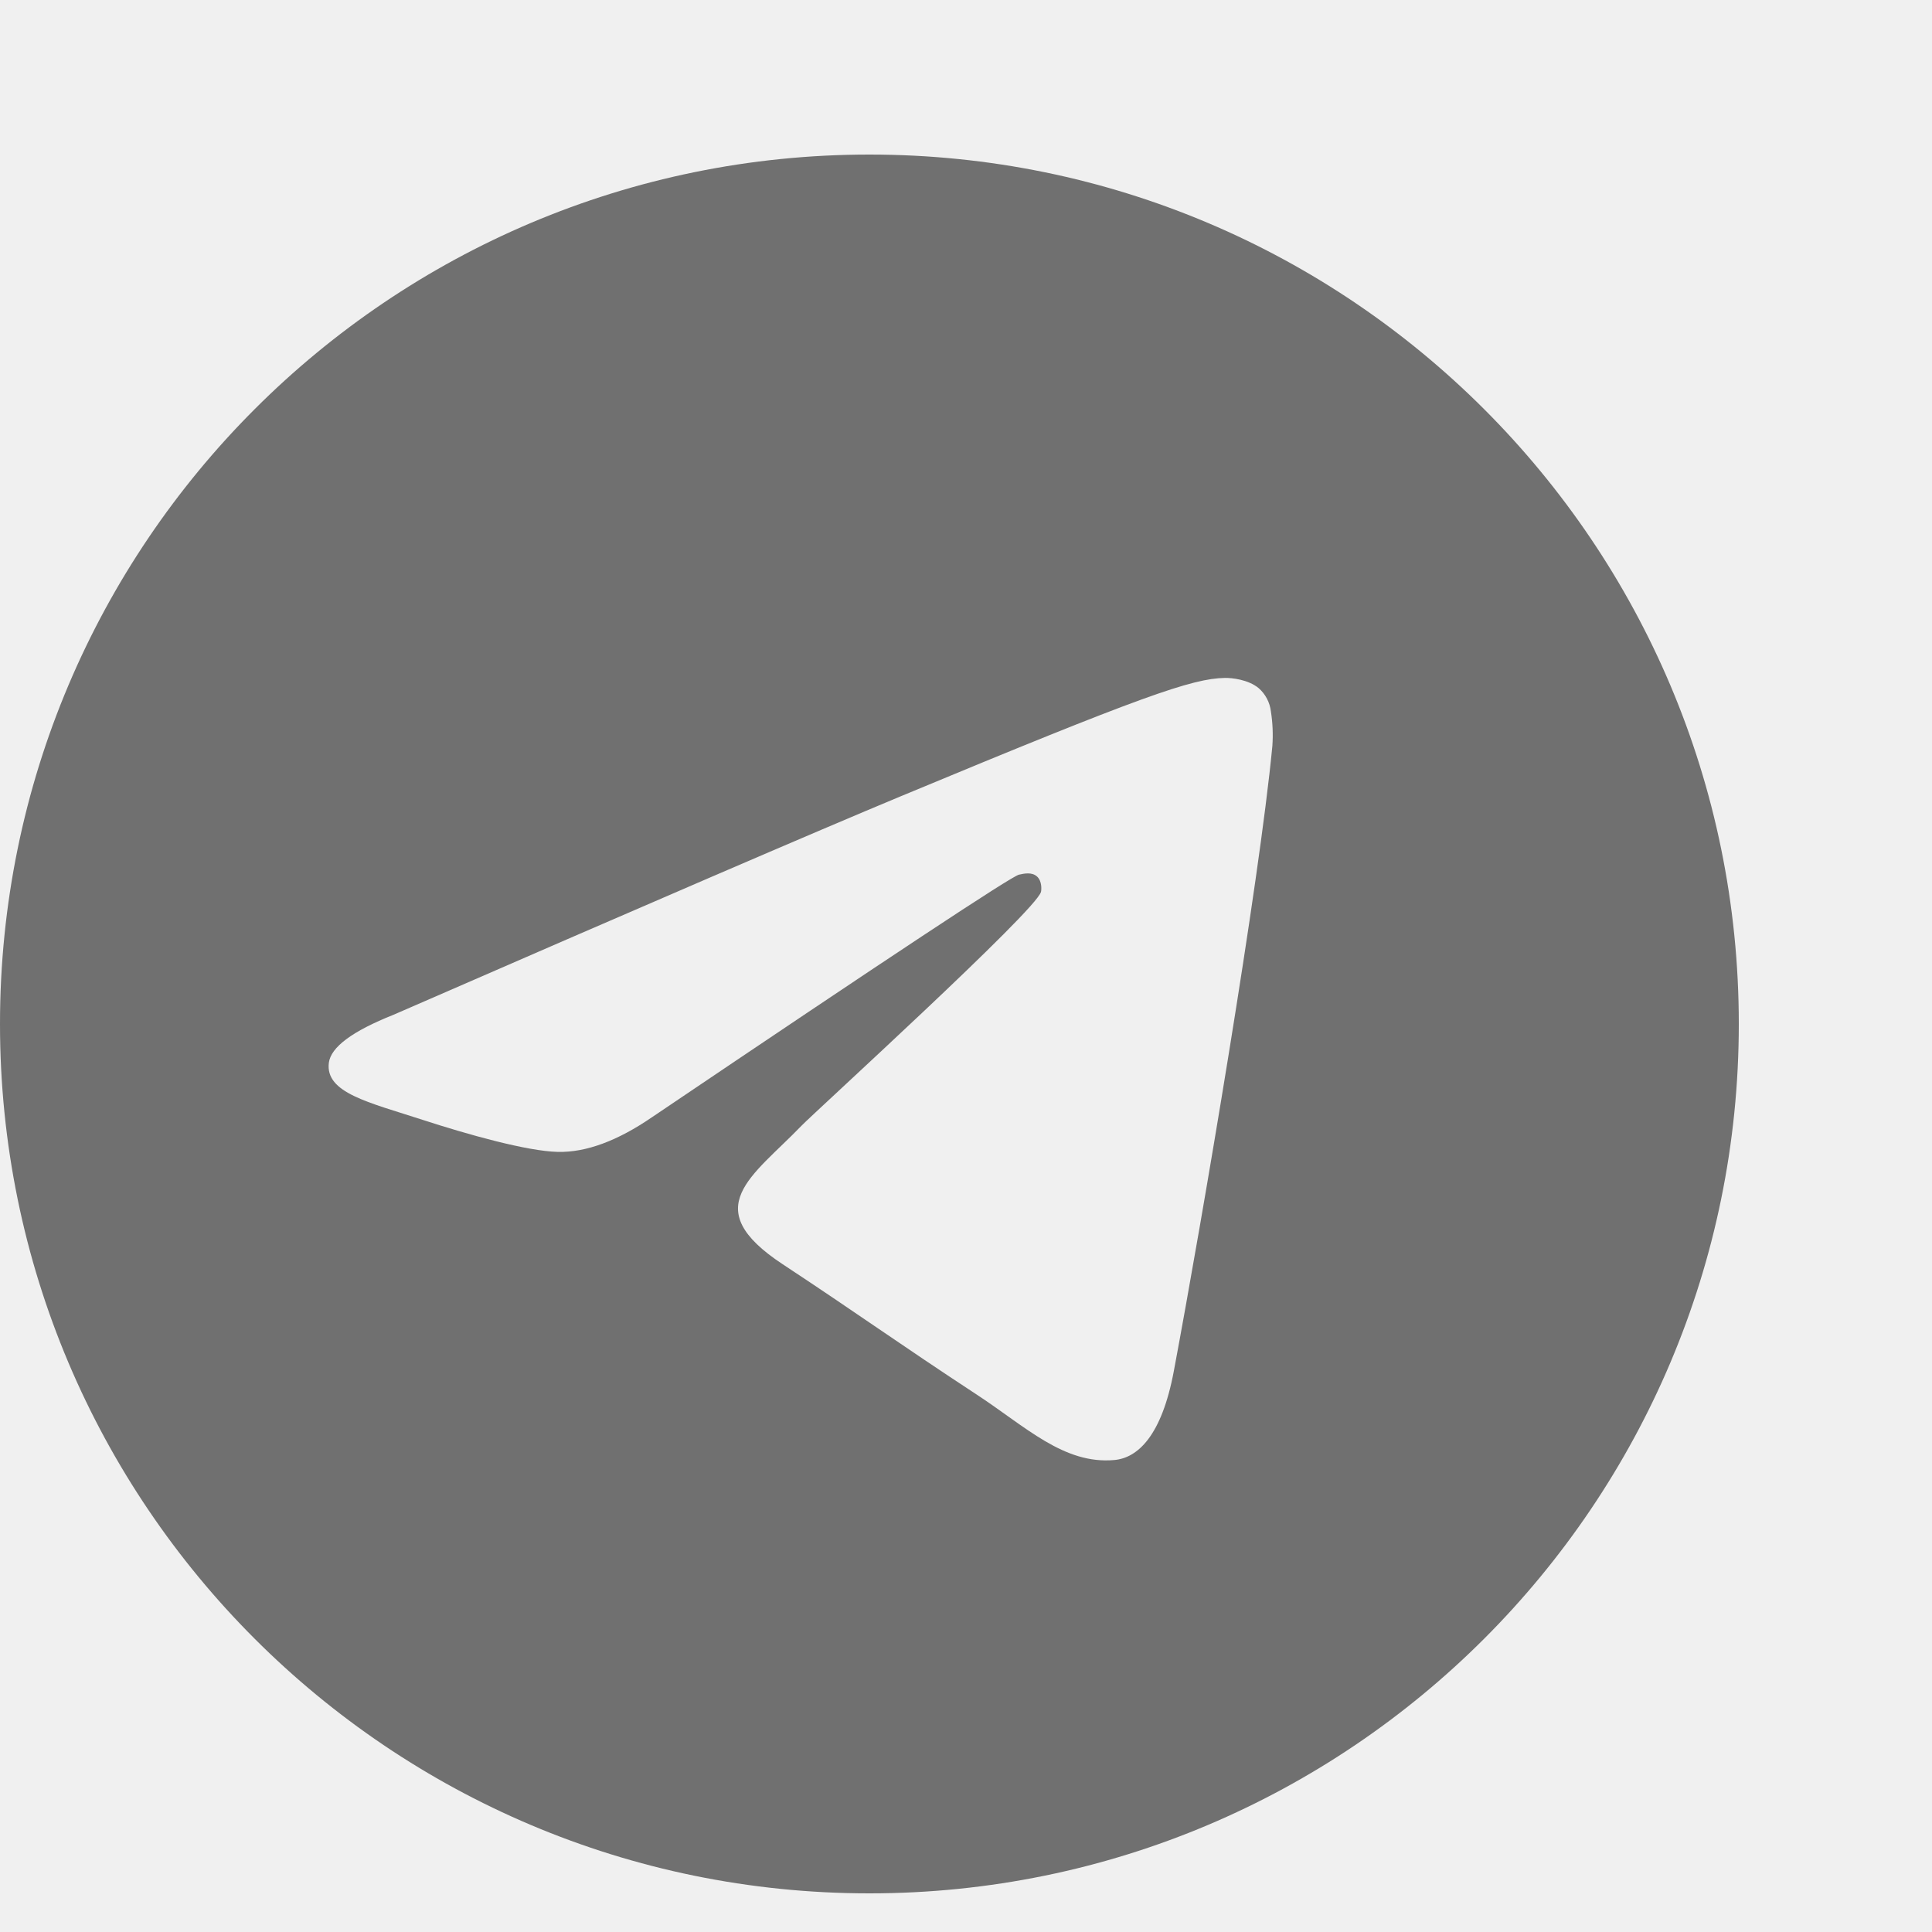
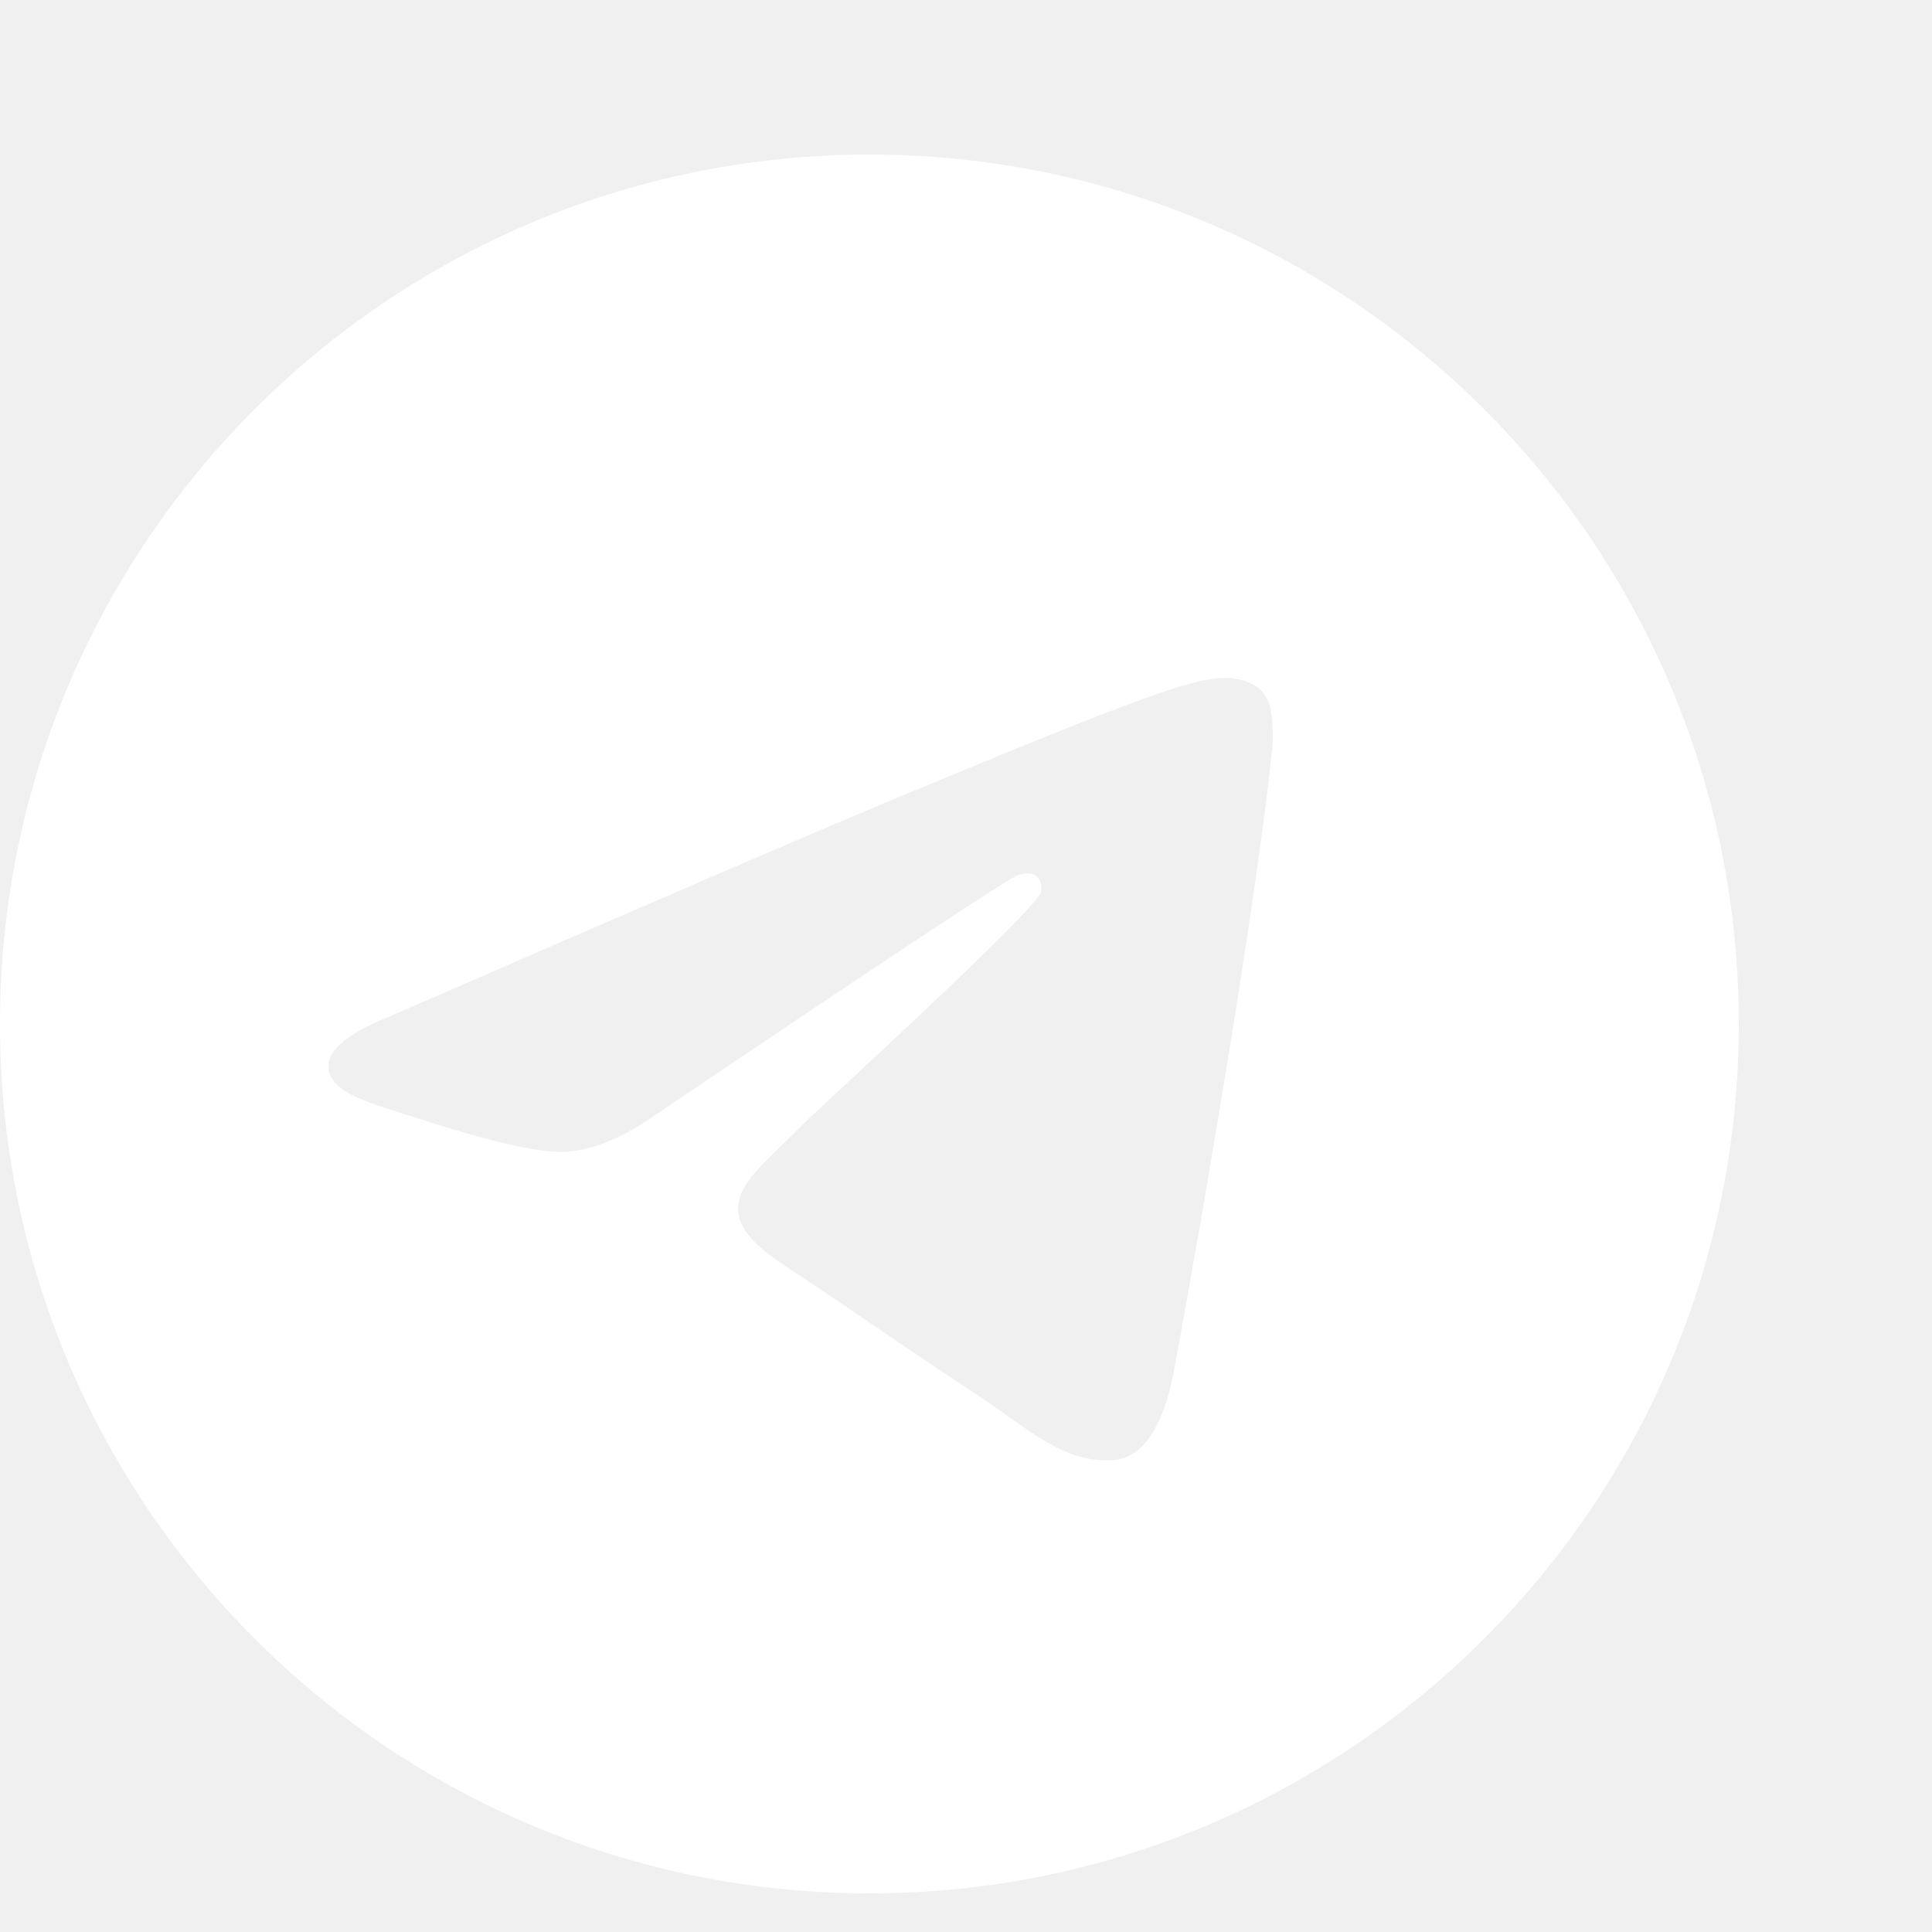
<svg xmlns="http://www.w3.org/2000/svg" width="100" height="100" viewBox="0 0 100 100" fill="none">
-   <path d="M45 8C20.147 8 0 28.147 0 53C0 77.853 20.147 98 45 98C69.853 98 90 77.853 90 53C90 28.147 69.853 8 45 8ZM65.858 38.604C65.181 45.719 62.251 62.987 60.759 70.957C60.129 74.329 58.886 75.459 57.684 75.57C55.071 75.811 53.087 73.843 50.556 72.184C46.595 69.588 44.358 67.971 40.513 65.438C36.07 62.51 38.95 60.902 41.482 58.271C42.145 57.582 53.659 47.109 53.882 46.16C53.91 46.041 53.936 45.597 53.672 45.364C53.408 45.131 53.021 45.21 52.74 45.273C52.343 45.364 46.016 49.545 33.759 57.819C31.963 59.052 30.337 59.653 28.879 59.622C27.273 59.587 24.182 58.713 21.884 57.966C19.066 57.05 16.826 56.566 17.021 55.01C17.123 54.2 18.239 53.371 20.369 52.524C33.487 46.809 42.235 43.041 46.612 41.22C59.109 36.022 61.706 35.119 63.398 35.089C63.771 35.083 64.603 35.175 65.142 35.612C65.501 35.924 65.729 36.359 65.783 36.831C65.874 37.417 65.899 38.012 65.858 38.604Z" fill="#707070" />
+   <path d="M45 8C20.147 8 0 28.147 0 53C0 77.853 20.147 98 45 98C69.853 98 90 77.853 90 53C90 28.147 69.853 8 45 8ZM65.858 38.604C65.181 45.719 62.251 62.987 60.759 70.957C60.129 74.329 58.886 75.459 57.684 75.57C55.071 75.811 53.087 73.843 50.556 72.184C46.595 69.588 44.358 67.971 40.513 65.438C36.07 62.51 38.95 60.902 41.482 58.271C42.145 57.582 53.659 47.109 53.882 46.16C53.91 46.041 53.936 45.597 53.672 45.364C53.408 45.131 53.021 45.21 52.74 45.273C52.343 45.364 46.016 49.545 33.759 57.819C31.963 59.052 30.337 59.653 28.879 59.622C27.273 59.587 24.182 58.713 21.884 57.966C19.066 57.05 16.826 56.566 17.021 55.01C17.123 54.2 18.239 53.371 20.369 52.524C33.487 46.809 42.235 43.041 46.612 41.22C59.109 36.022 61.706 35.119 63.398 35.089C63.771 35.083 64.603 35.175 65.142 35.612C65.501 35.924 65.729 36.359 65.783 36.831C65.874 37.417 65.899 38.012 65.858 38.604Z" fill="#fff" />
</svg>
